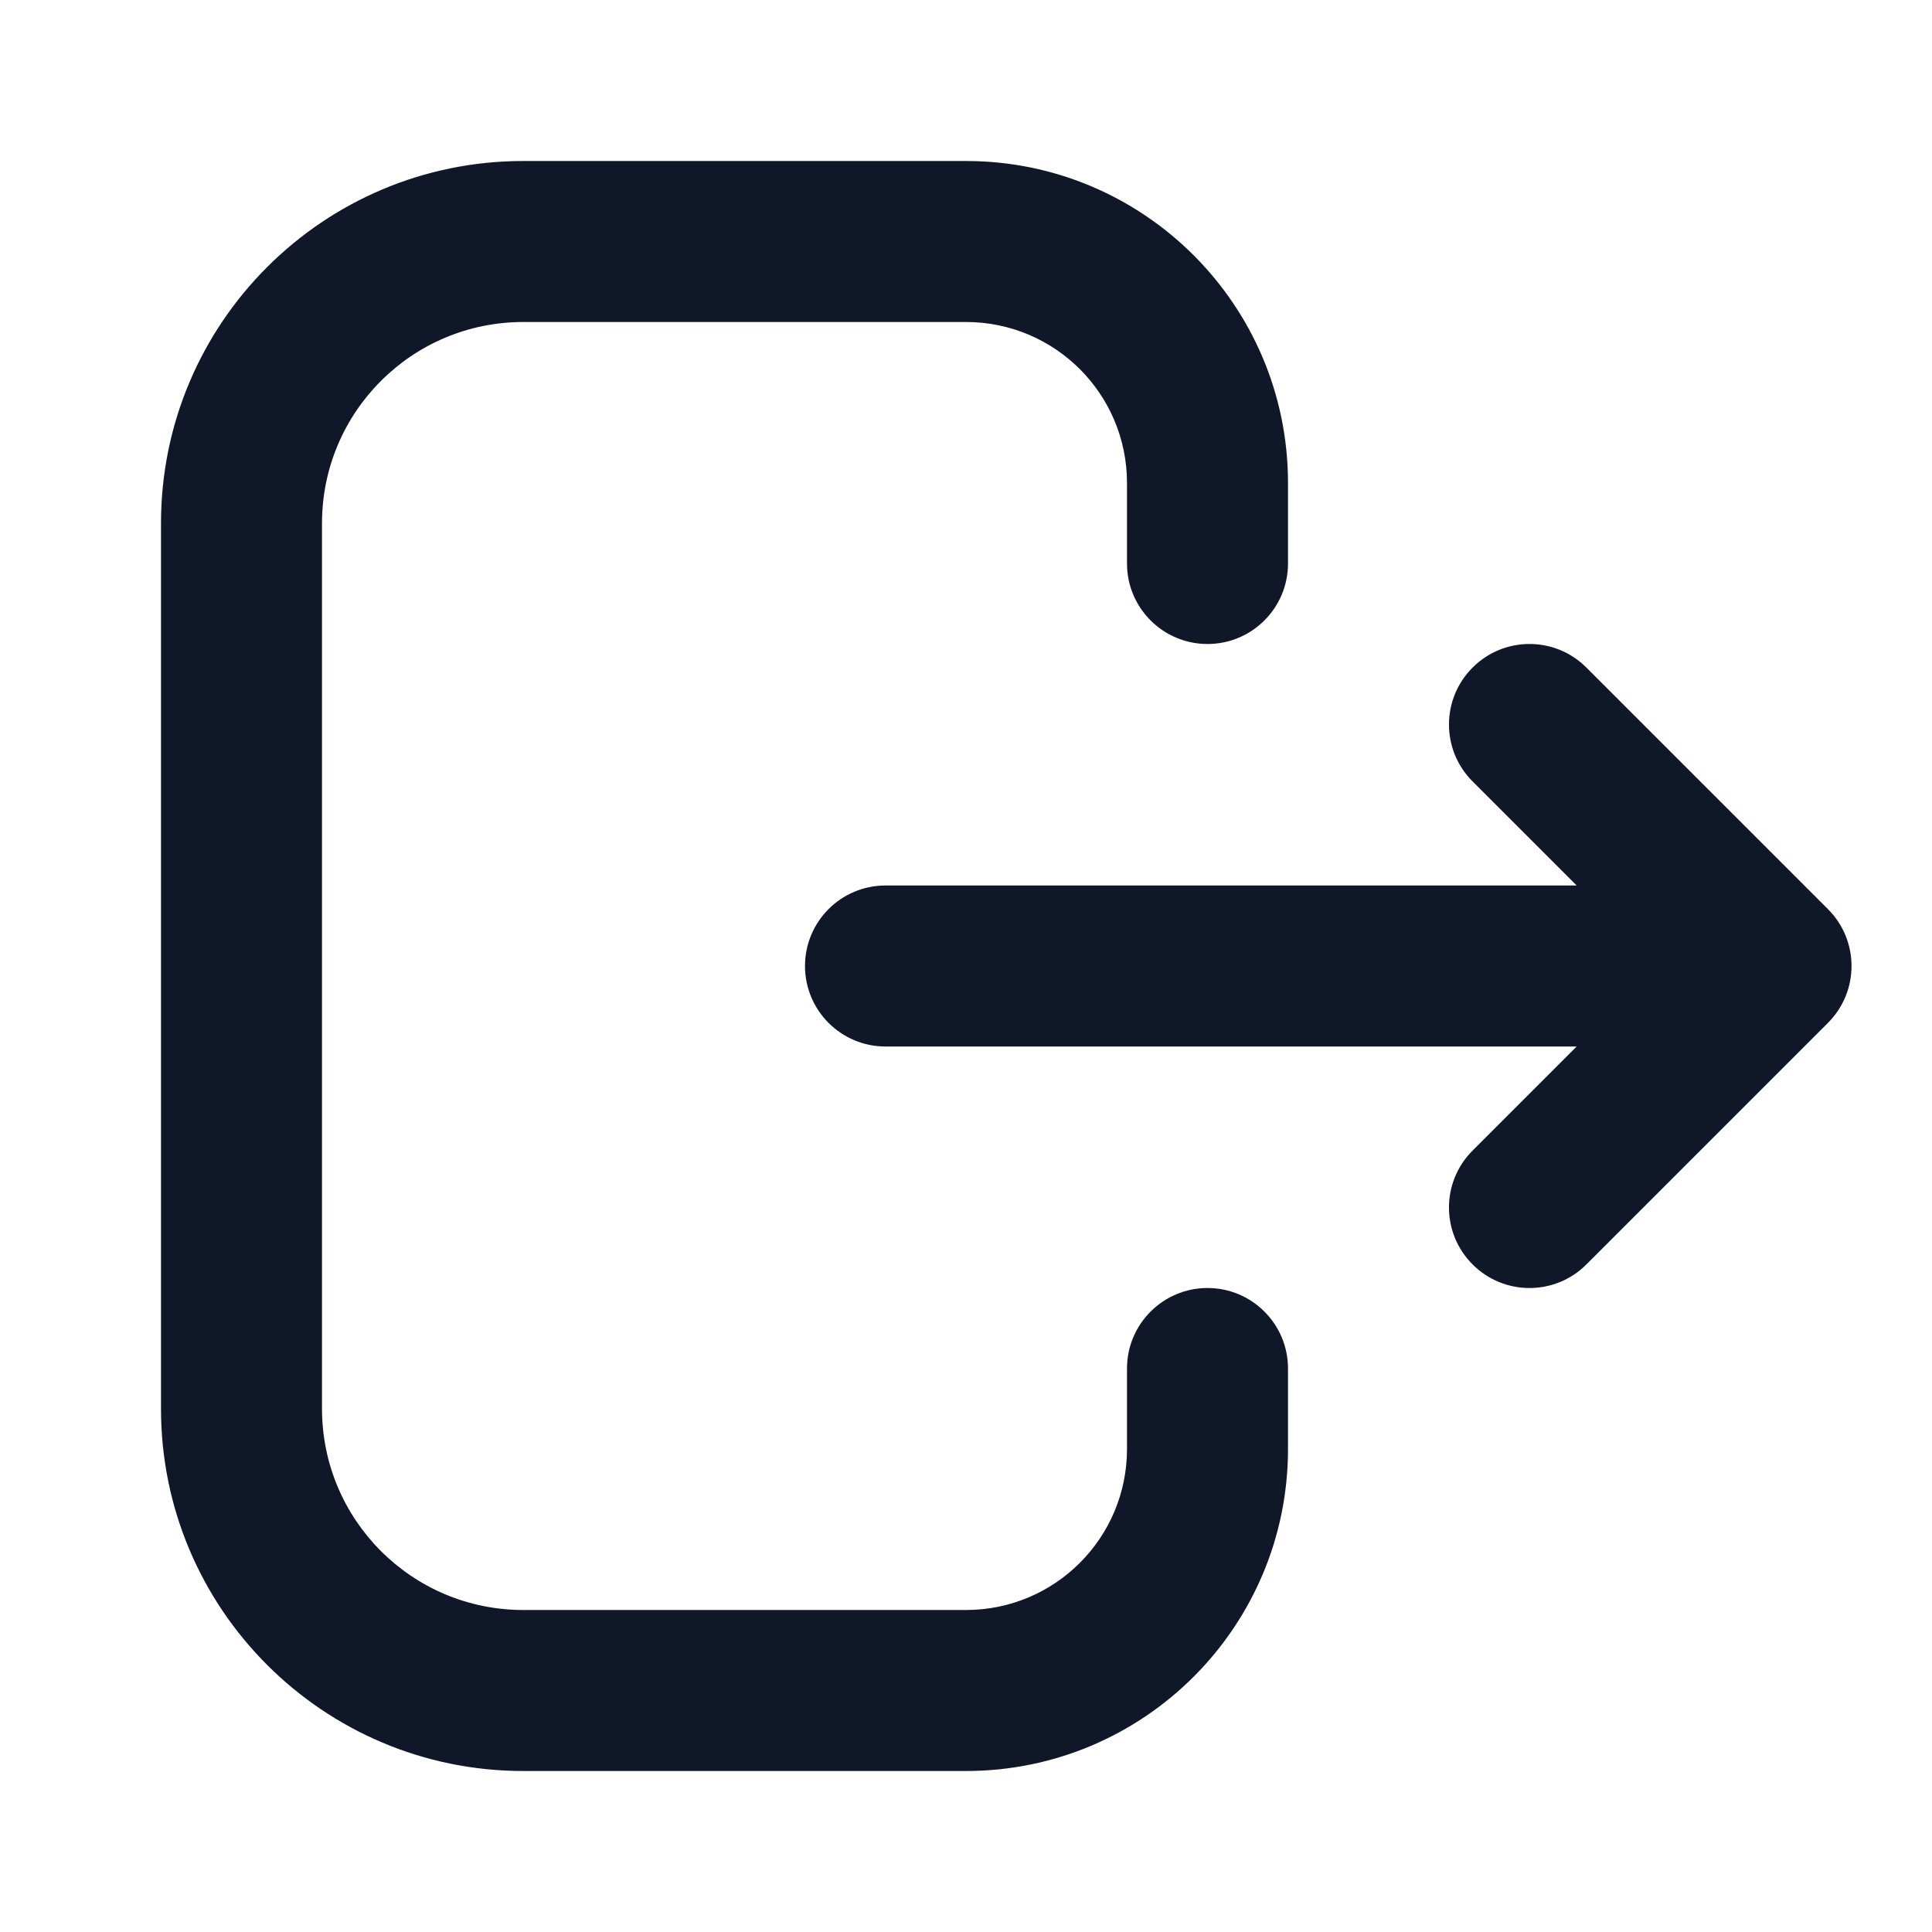
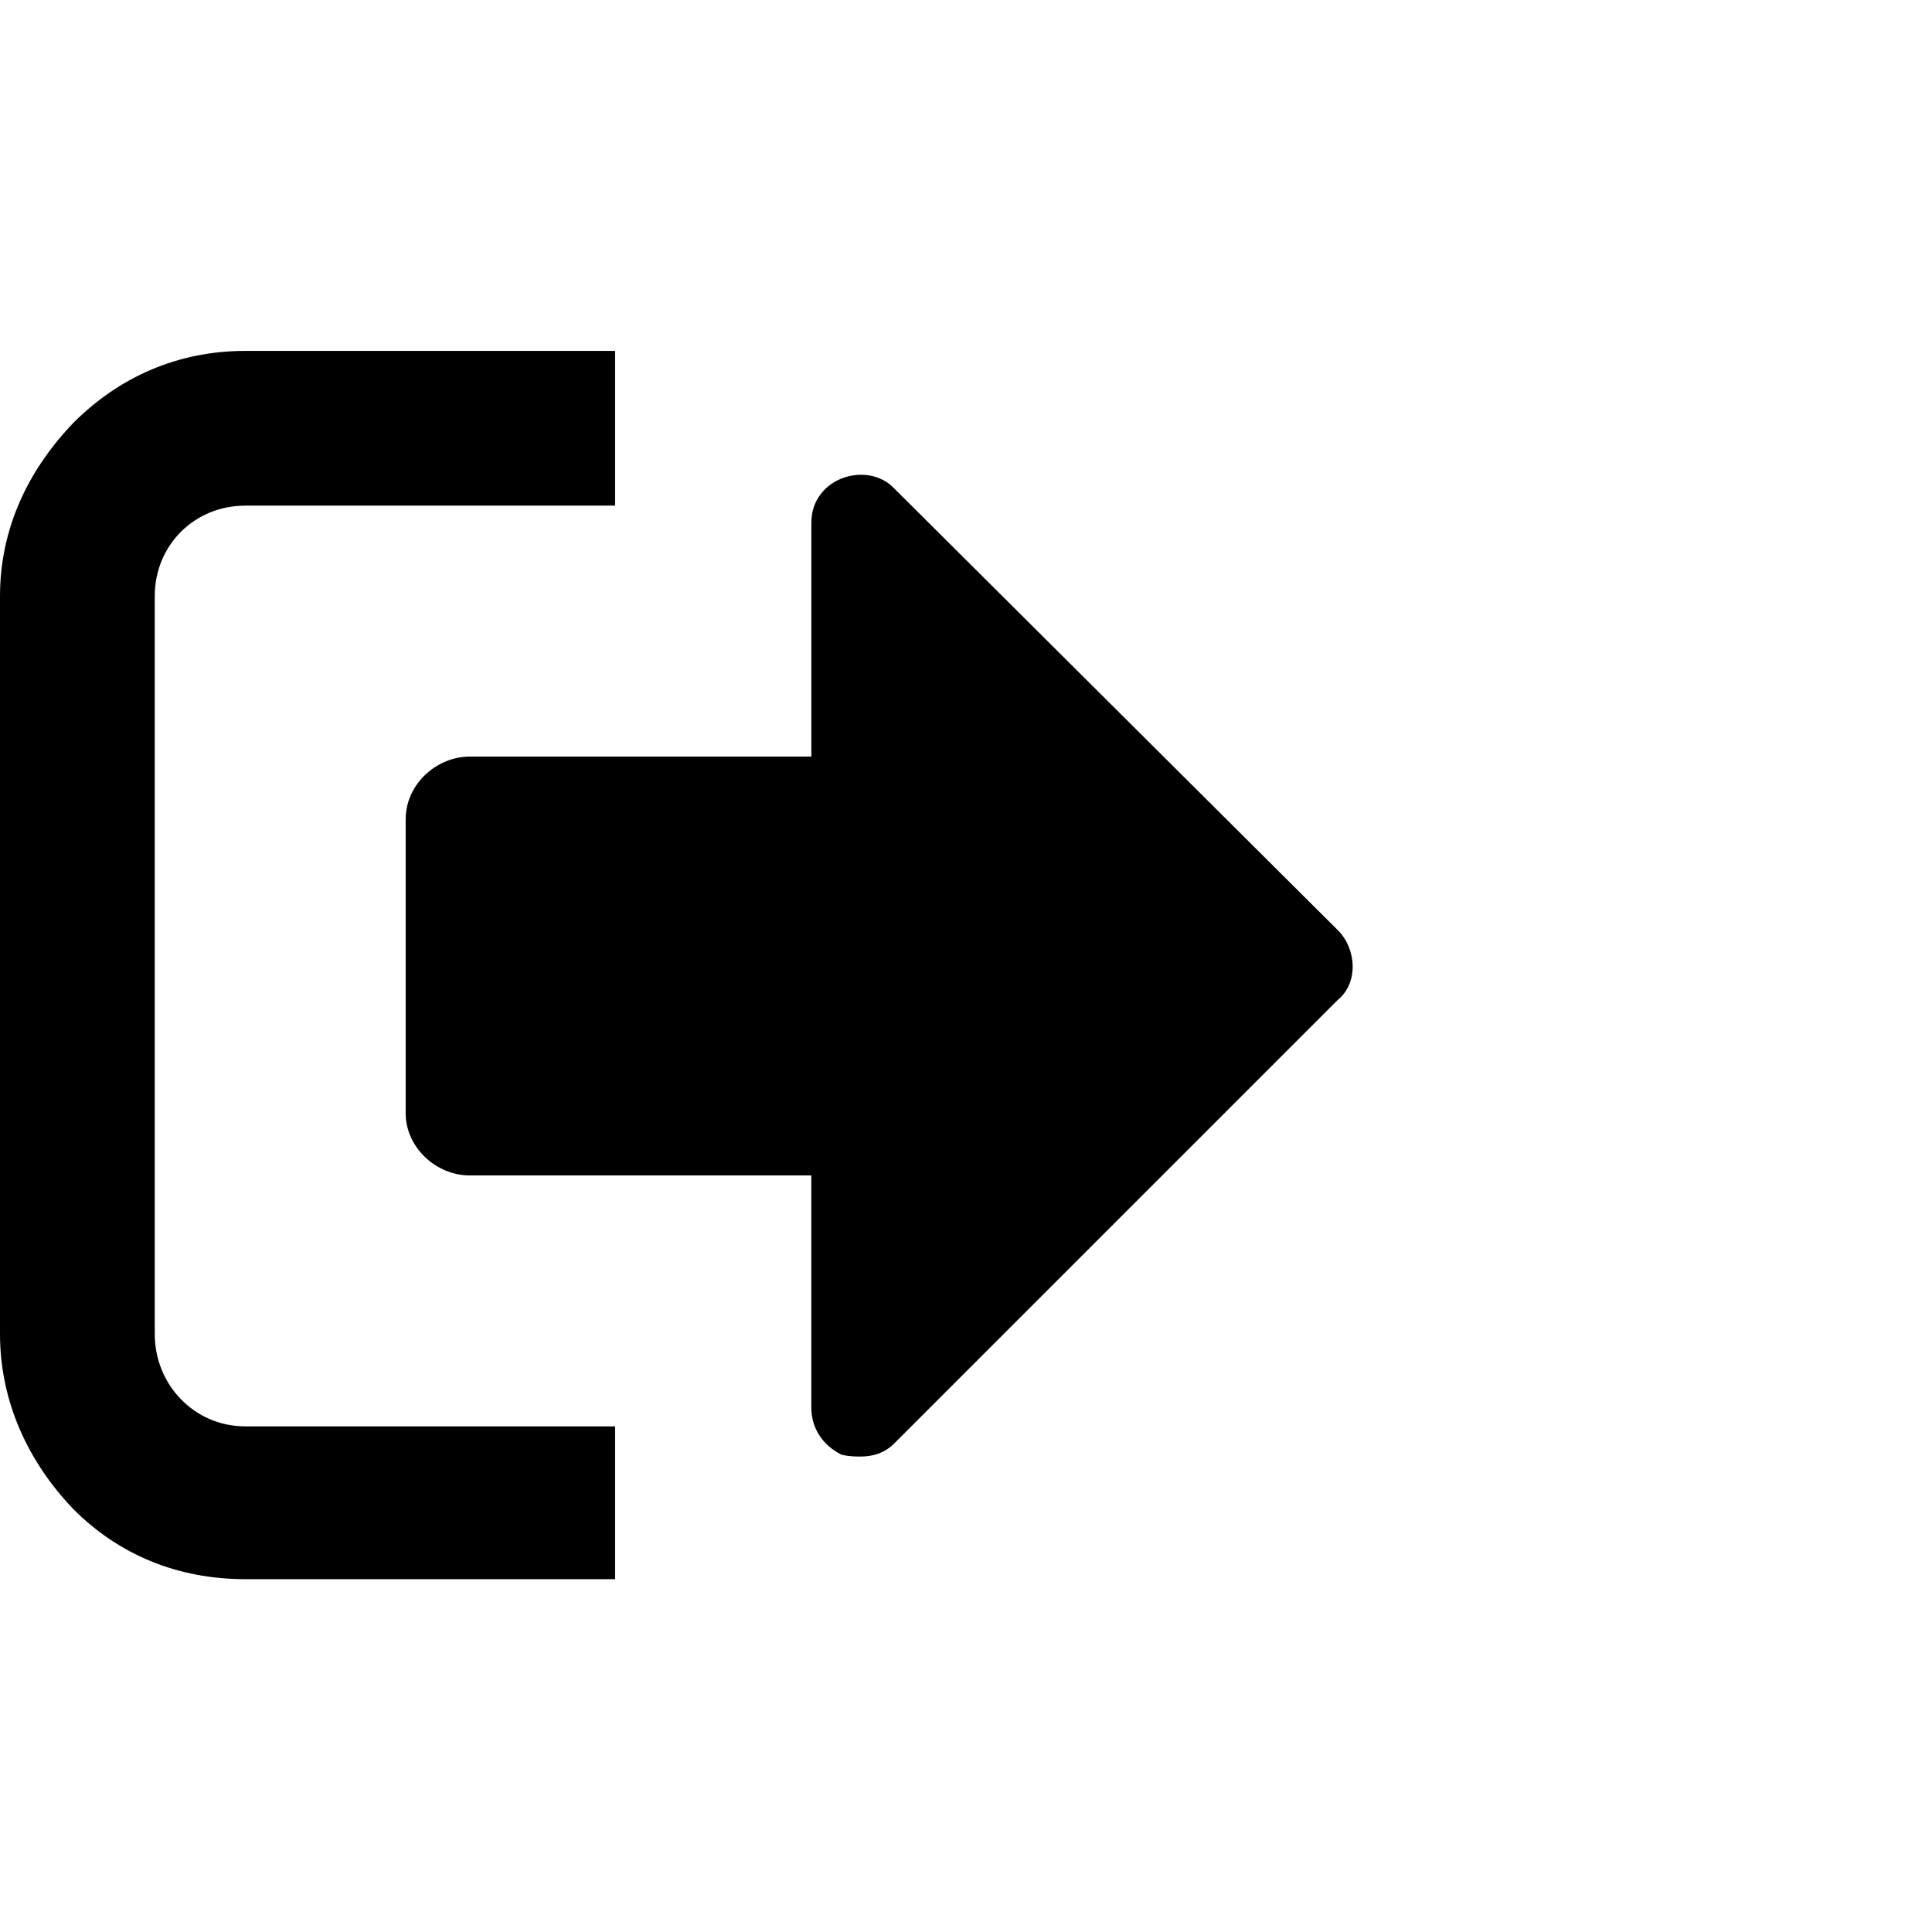
- <svg xmlns="http://www.w3.org/2000/svg" width="800px" height="800px" viewBox="0 0 24 24" fill="none">
-   <path fill-rule="evenodd" clip-rule="evenodd" d="M2 6.5C2 4.015 4.015 2 6.5 2H12C14.209 2 16 3.791 16 6V7C16 7.552 15.552 8 15 8C14.448 8 14 7.552 14 7V6C14 4.895 13.105 4 12 4H6.5C5.119 4 4 5.119 4 6.5V17.5C4 18.881 5.119 20 6.5 20H12C13.105 20 14 19.105 14 18V17C14 16.448 14.448 16 15 16C15.552 16 16 16.448 16 17V18C16 20.209 14.209 22 12 22H6.5C4.015 22 2 19.985 2 17.5V6.5ZM18.293 8.293C18.683 7.902 19.317 7.902 19.707 8.293L22.707 11.293C23.098 11.683 23.098 12.317 22.707 12.707L19.707 15.707C19.317 16.098 18.683 16.098 18.293 15.707C17.902 15.317 17.902 14.683 18.293 14.293L19.586 13L11 13C10.448 13 10 12.552 10 12C10 11.448 10.448 11 11 11L19.586 11L18.293 9.707C17.902 9.317 17.902 8.683 18.293 8.293Z" fill="#0F1729" />
+ <svg xmlns="http://www.w3.org/2000/svg" fill="#000000" width="800px" height="800px" viewBox="0 0 32 32" version="1.1">
+   <path d="M0 9.875v12.219c0 1.125 0.469 2.125 1.219 2.906 0.75 0.75 1.719 1.156 2.844 1.156h6.125v-2.531h-6.125c-0.844 0-1.5-0.688-1.5-1.531v-12.219c0-0.844 0.656-1.5 1.5-1.5h6.125v-2.563h-6.125c-1.125 0-2.094 0.438-2.844 1.188-0.75 0.781-1.219 1.75-1.219 2.875zM6.719 13.563v4.875c0 0.563 0.5 1.031 1.063 1.031h5.656v3.844c0 0.344 0.188 0.625 0.5 0.781 0.125 0.031 0.25 0.031 0.313 0.031 0.219 0 0.406-0.063 0.563-0.219l7.344-7.344c0.344-0.281 0.313-0.844 0-1.156l-7.344-7.313c-0.438-0.469-1.375-0.188-1.375 0.563v3.875h-5.656c-0.563 0-1.063 0.469-1.063 1.031z" />
</svg>
